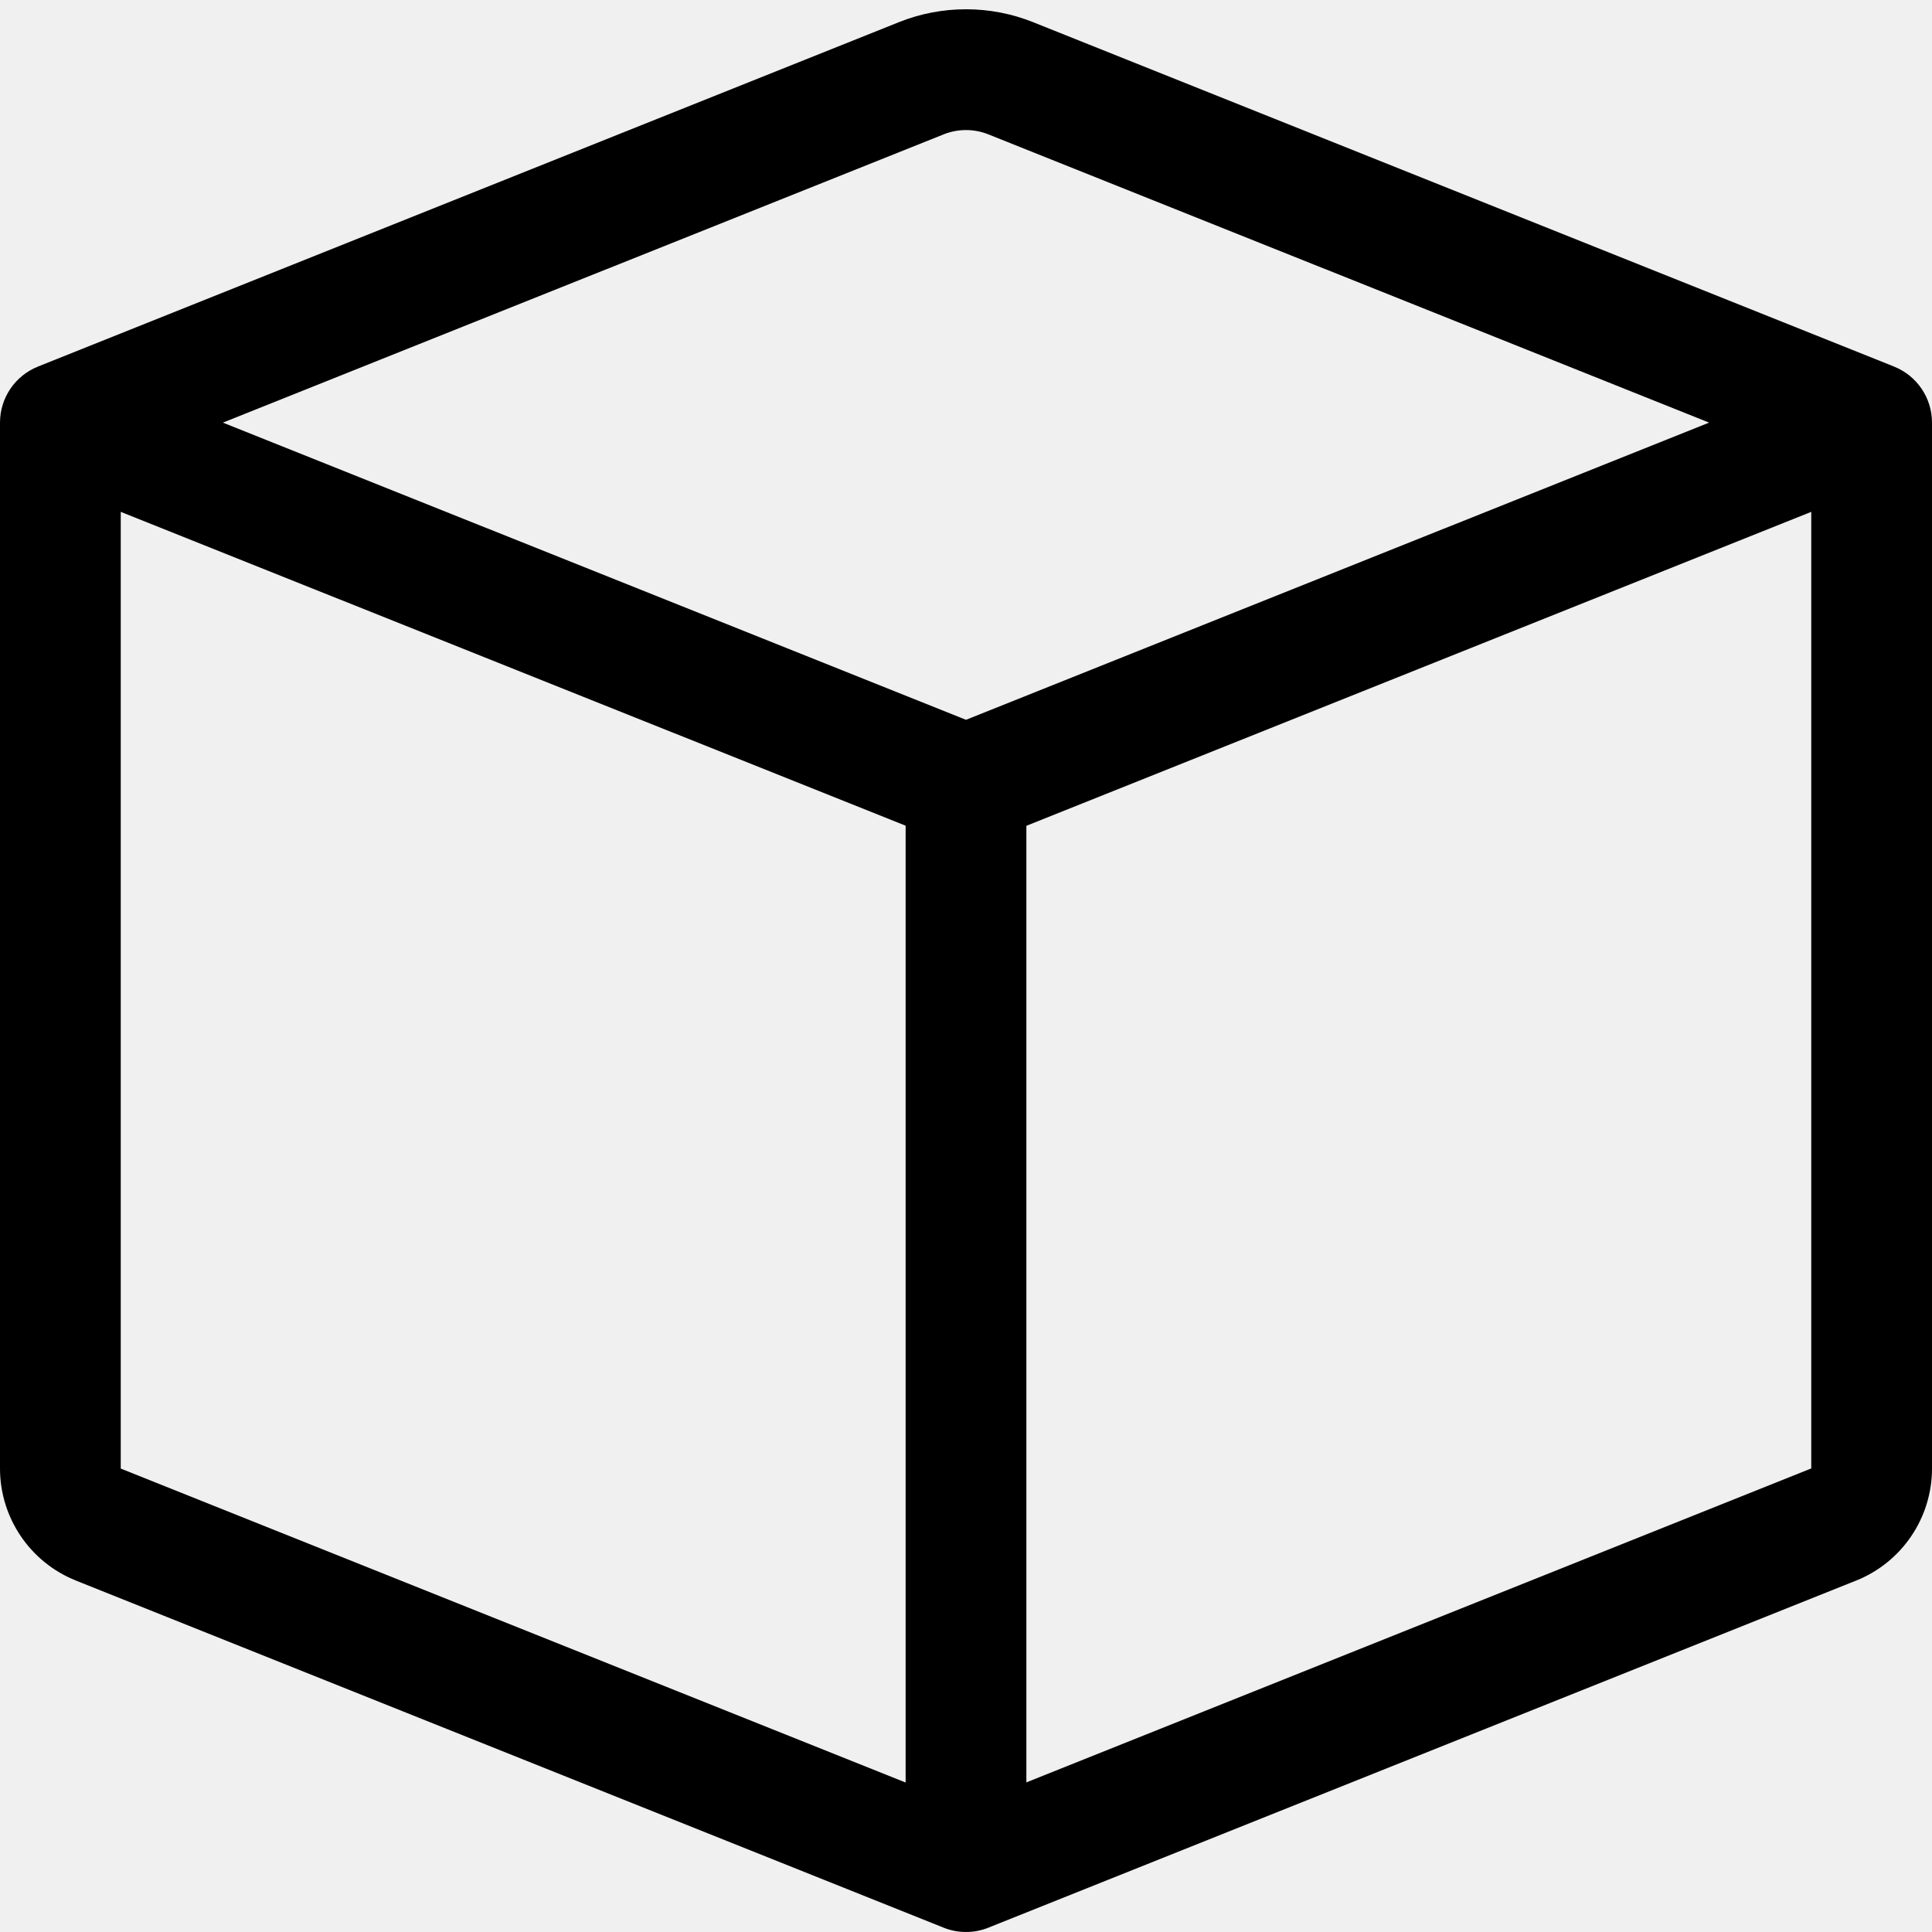
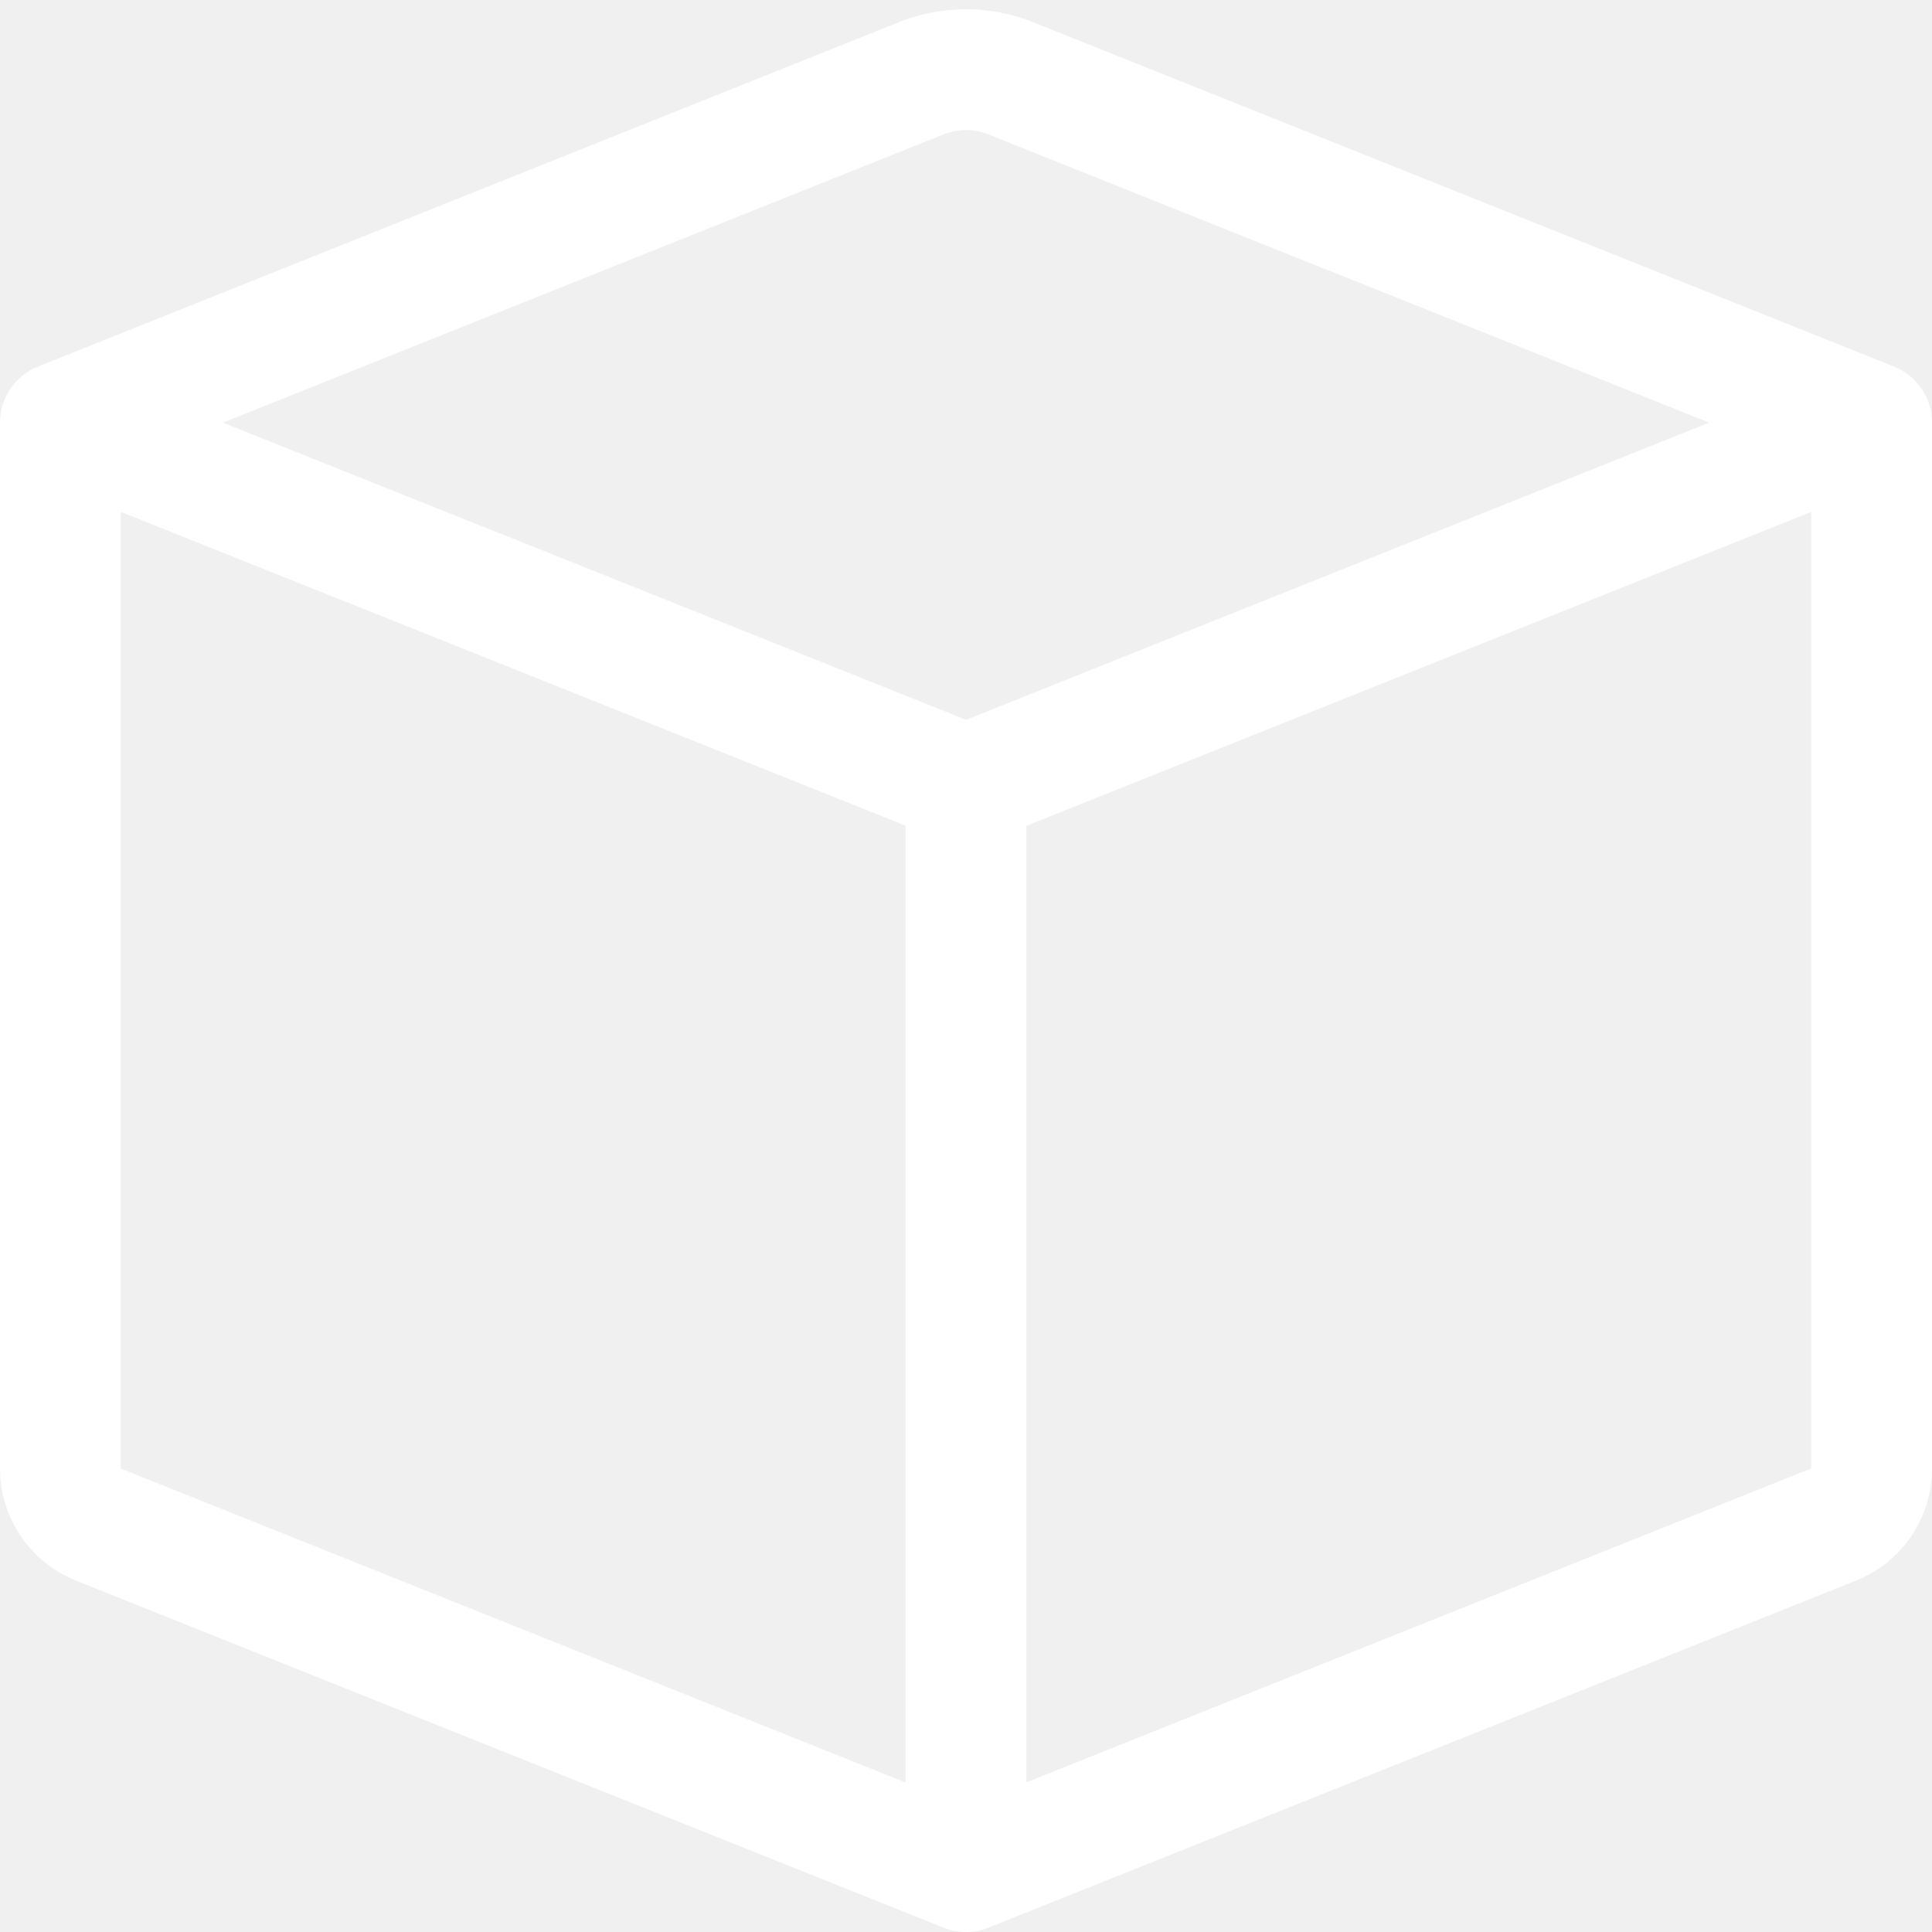
- <svg xmlns="http://www.w3.org/2000/svg" width="16" height="16" fill="currentColor" class="bi bi-box" viewBox="0 0 16 16">
+ <svg xmlns="http://www.w3.org/2000/svg" width="16" height="16" fill="#fff" class="bi bi-box" viewBox="0 0 16 16">
  <path d="M8.186 1.113a.5.5 0 0 0-.372 0L1.846 3.5 8 5.961 14.154 3.5 8.186 1.113zM15 4.239l-6.5 2.6v7.922l6.5-2.6V4.24zM7.5 14.762V6.838L1 4.239v7.923l6.5 2.6zM7.443.184a1.5 1.5 0 0 1 1.114 0l7.129 2.852A.5.5 0 0 1 16 3.5v8.662a1 1 0 0 1-.629.928l-7.185 2.874a.5.5 0 0 1-.372 0L.63 13.09a1 1 0 0 1-.63-.928V3.5a.5.5 0 0 1 .314-.464L7.443.184z" />
</svg>
